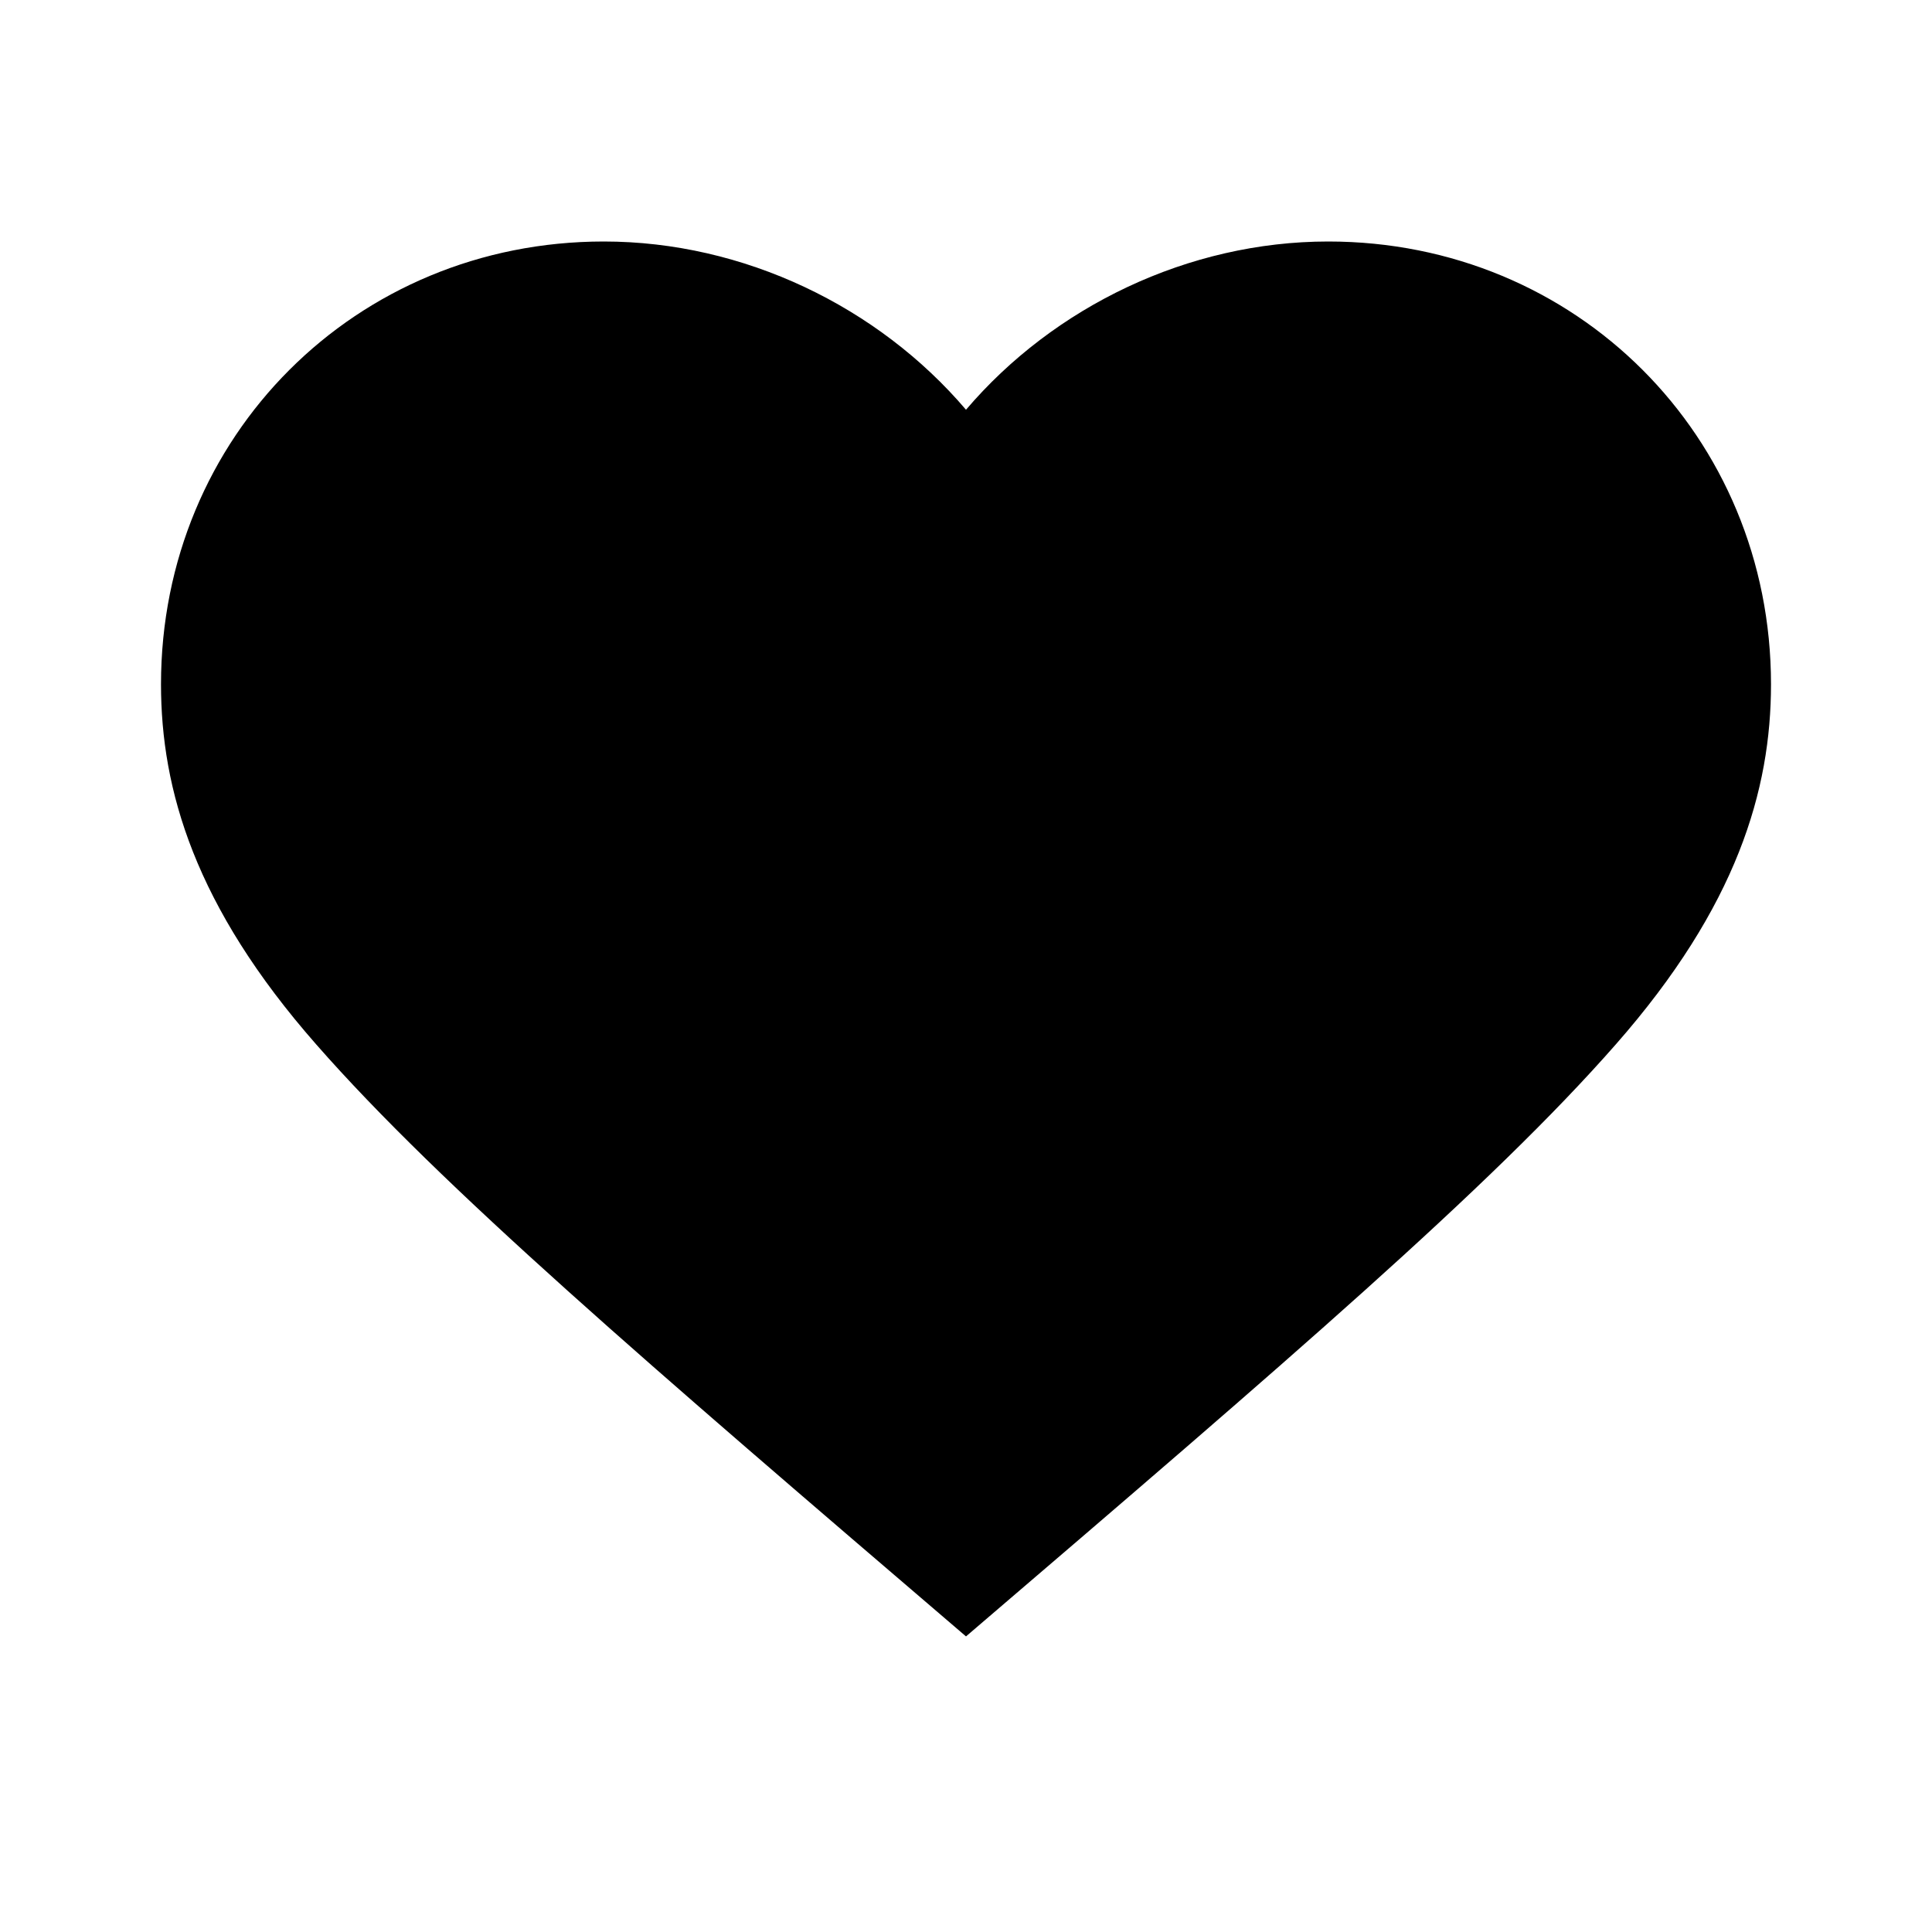
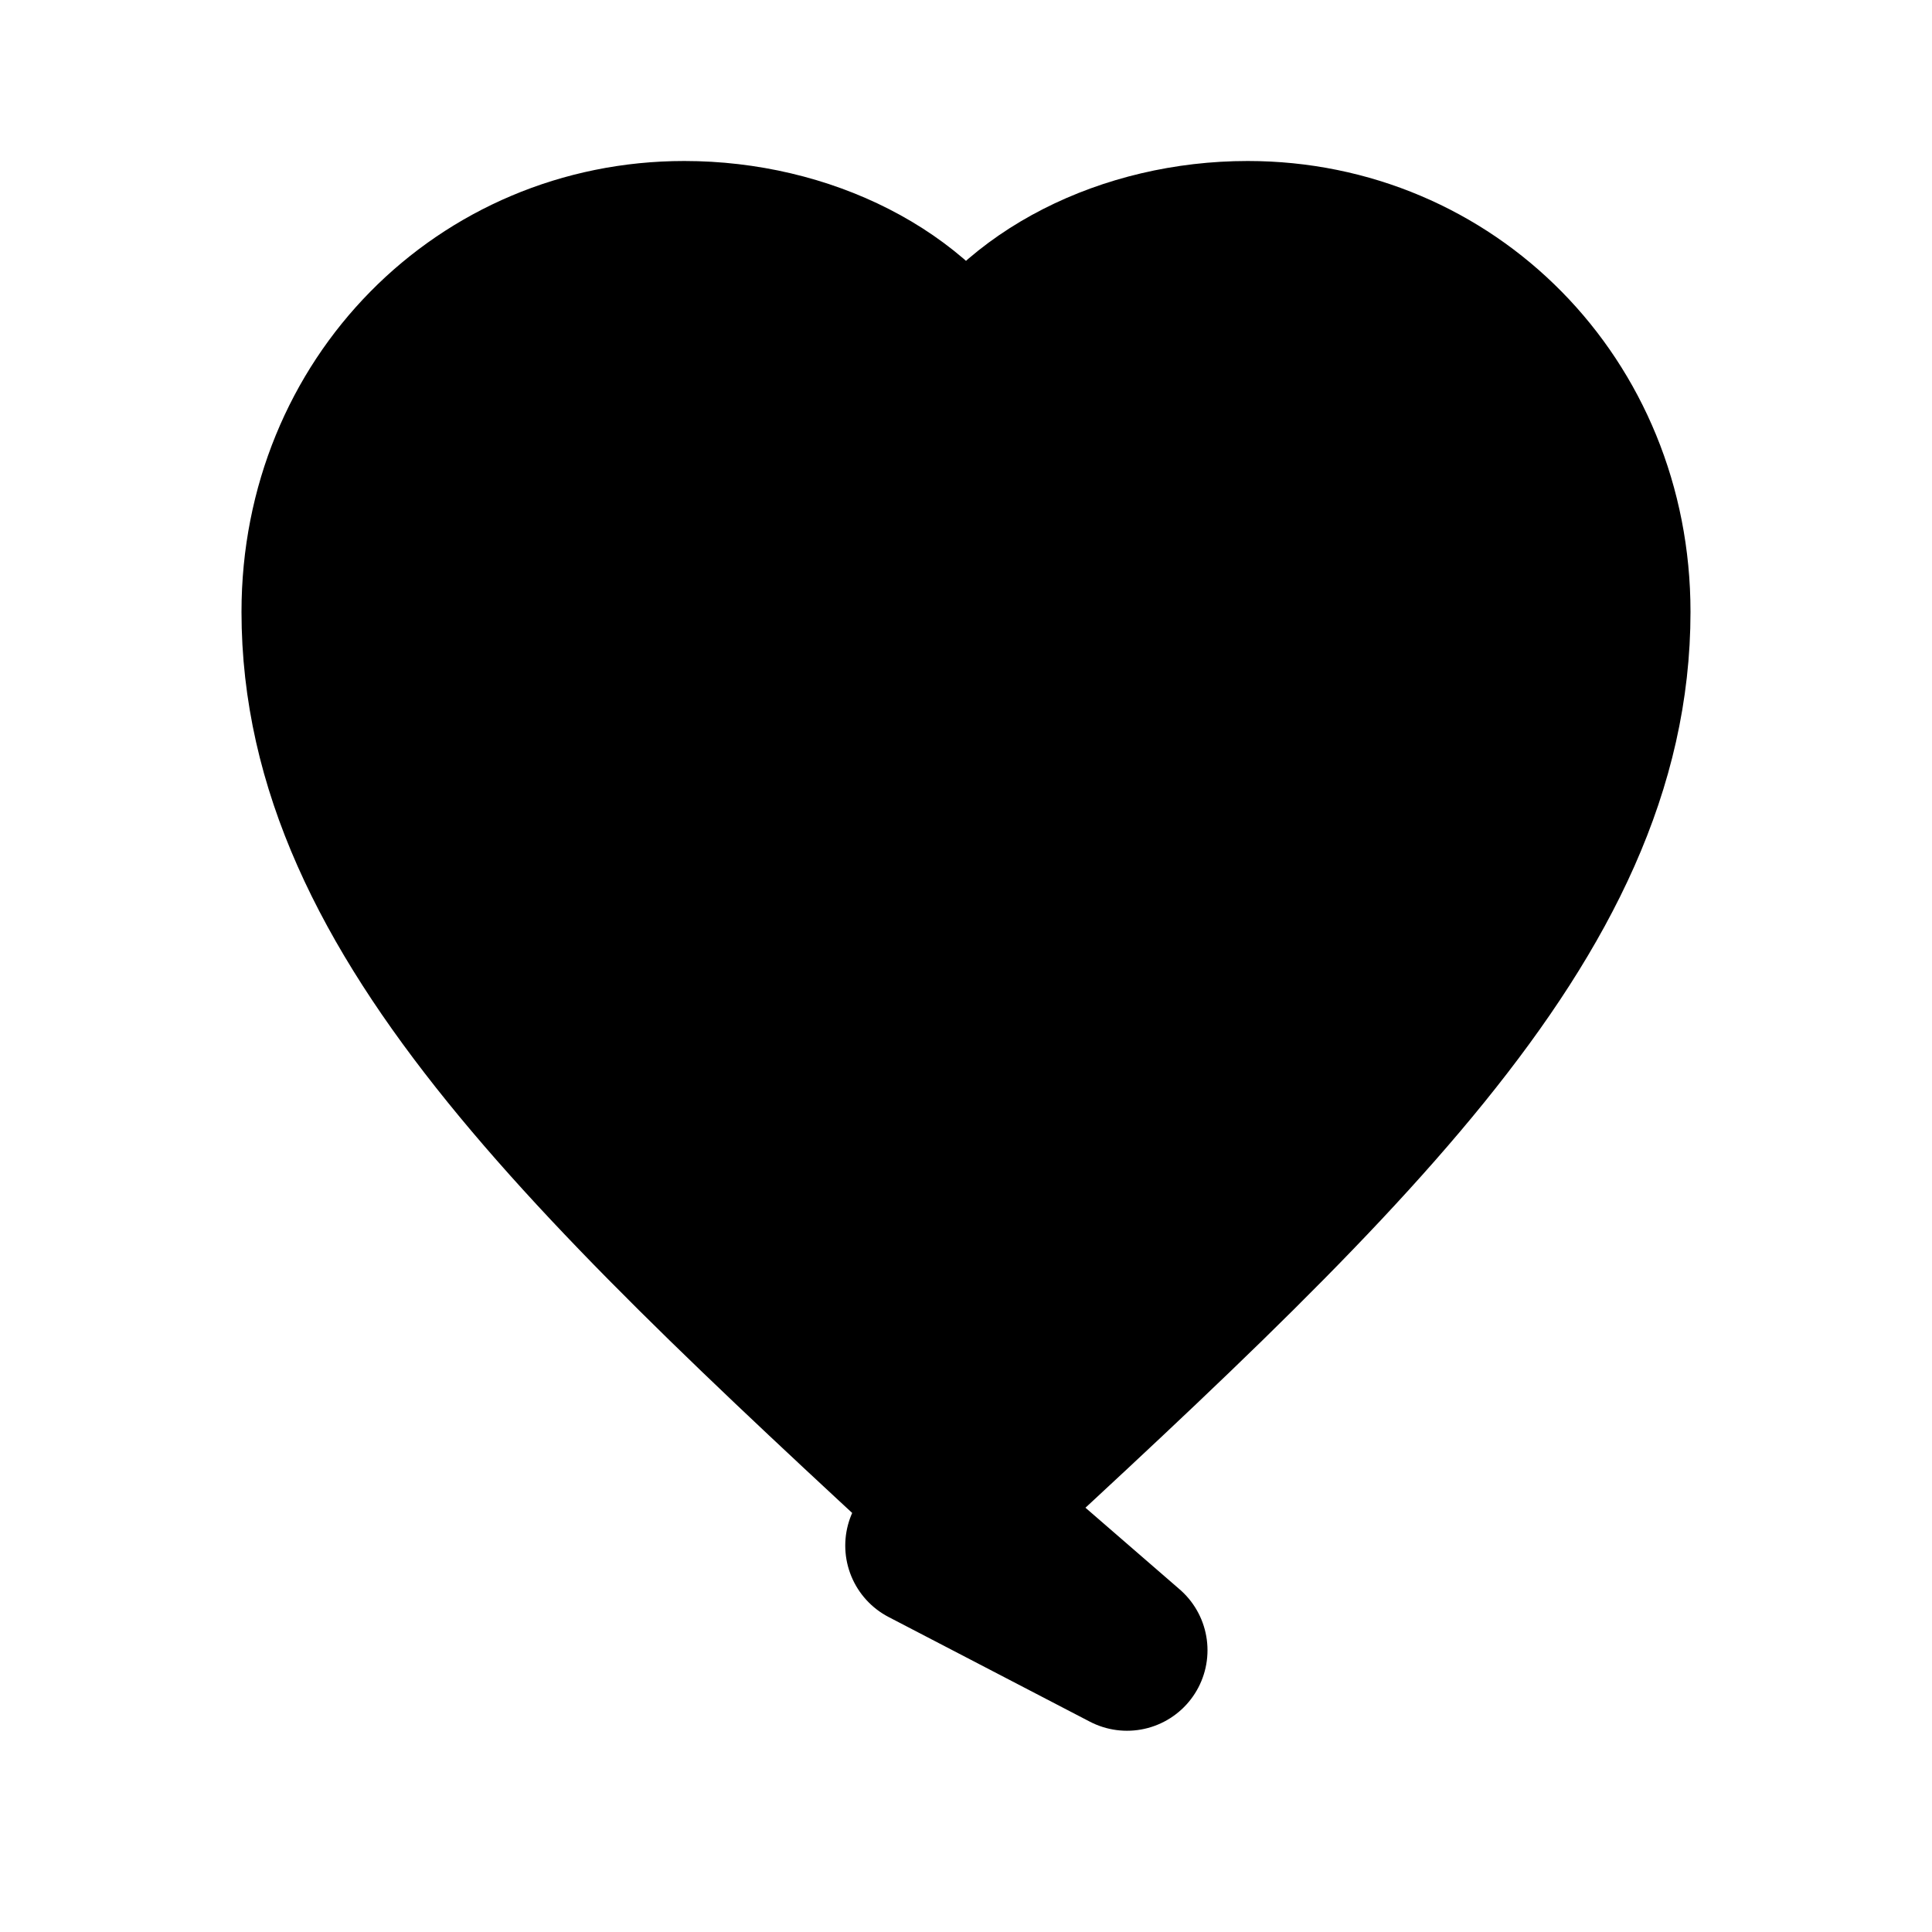
- <svg xmlns="http://www.w3.org/2000/svg" width="24" height="24" viewBox="0 0 24 24" fill="currentColor">
-   <path d="M12 20.328c-3.977-3.405-6.522-5.587-8.072-7.354C2.42 11.258 2 9.81 2 8.5 2 5.42 4.42 3 7.5 3c1.74 0 3.41.81 4.5 2.09C13.09 3.81 14.76 3 16.5 3 19.58 3 22 5.42 22 8.5c0 1.31-.42 2.758-1.928 4.474-1.55 1.767-4.095 3.949-8.072 7.354z" />
+ <svg viewBox="0 0 24 24" fill="currentColor" stroke="currentColor" stroke-width="2" stroke-linecap="round" stroke-linejoin="round">
+   <path d="M12 20.5l-1.5-1.3C5.4 14.5 2 11.4 2 7.6C2 5 4 3 6.5 3c1.5 0 2.9.7 3.5 1.8C10.6 3.7 12 3 13.5 3C16 3 18 5 18 7.6c0 3.8-3.4 6.9-8.5 11.6L12 20.5z" transform="translate(2 0)" />
</svg>
